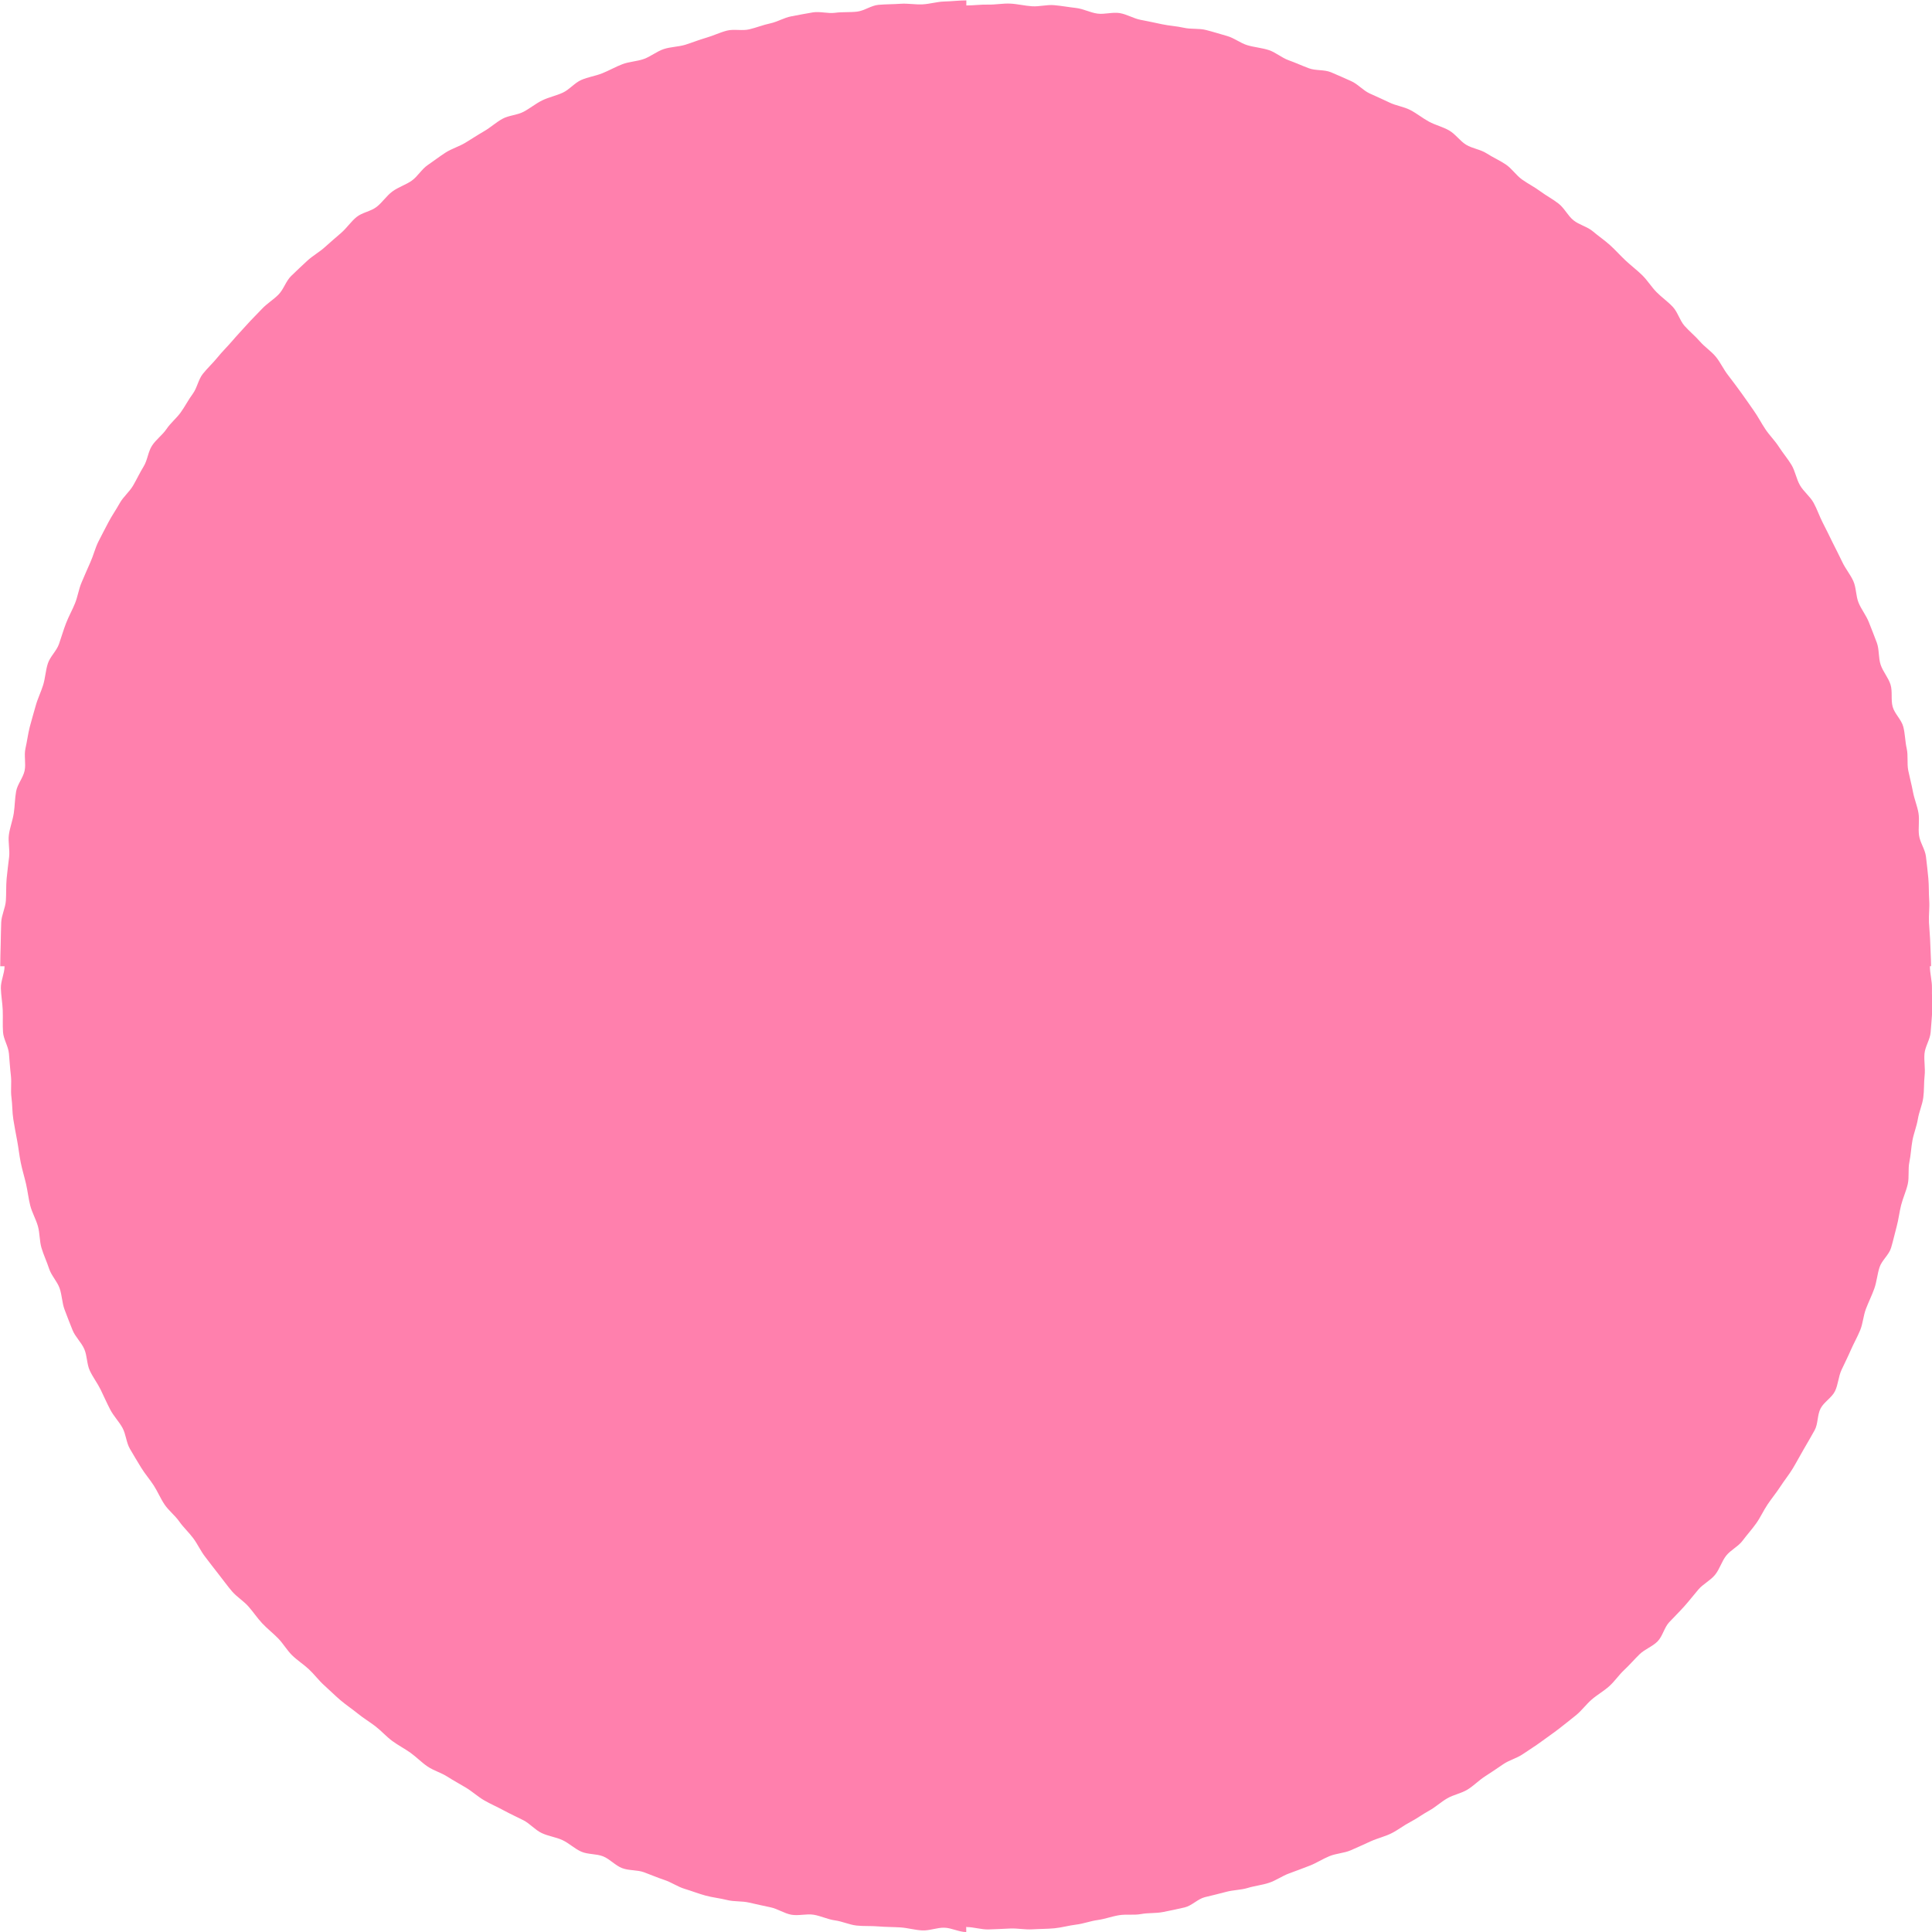
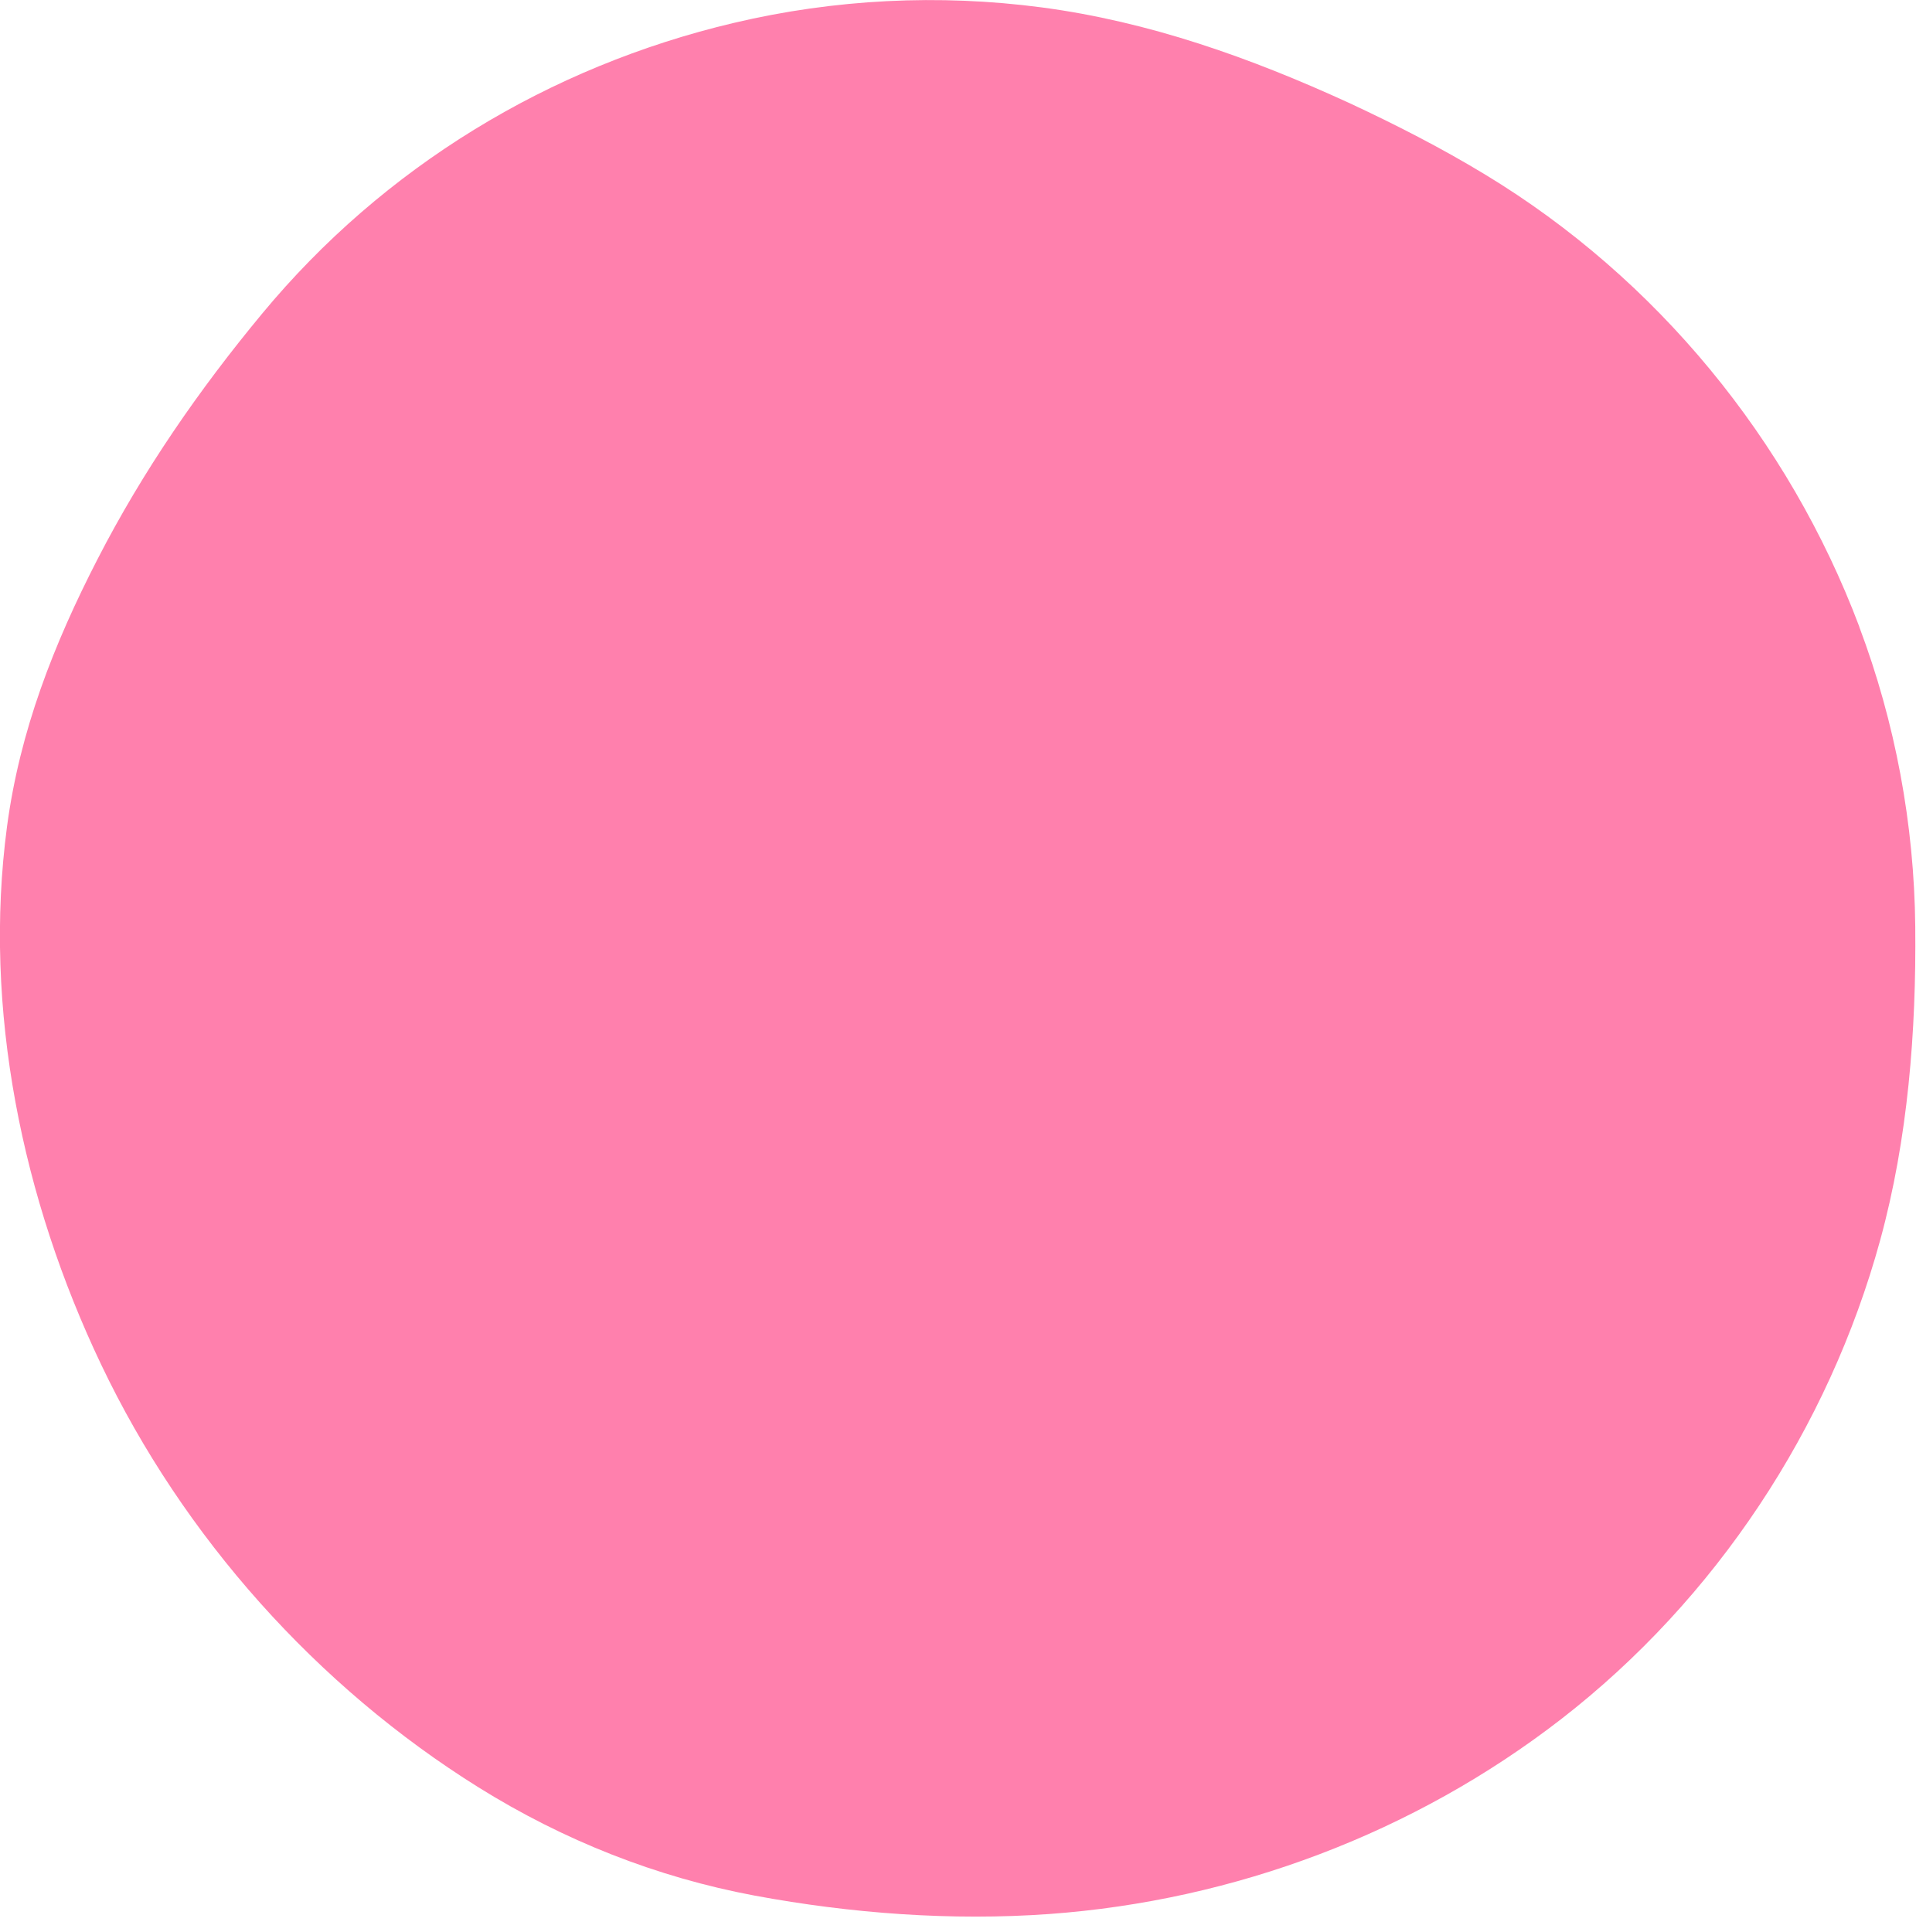
- <svg xmlns="http://www.w3.org/2000/svg" width="114" height="114" viewBox="0 0 114 114" fill="none">
-   <path d="M57.014 113.674V114.003C56.581 114.003 56.152 113.757 55.72 113.746C55.288 113.736 54.848 113.928 54.419 113.907C53.99 113.887 53.561 113.757 53.129 113.729C52.697 113.702 52.264 113.708 51.835 113.671C51.406 113.633 50.964 113.667 50.538 113.619C50.113 113.571 49.697 113.372 49.268 113.314C48.839 113.256 48.434 113.05 48.009 112.981C47.583 112.913 47.12 113.057 46.698 112.981C46.276 112.906 45.888 112.632 45.466 112.543C45.044 112.453 44.625 112.364 44.203 112.265C43.781 112.165 43.325 112.22 42.91 112.114C42.494 112.008 42.052 111.966 41.636 111.853C41.221 111.74 40.813 111.579 40.401 111.455C39.989 111.332 39.618 111.065 39.21 110.931C38.802 110.797 38.404 110.622 37.999 110.475C37.594 110.327 37.11 110.386 36.709 110.231C36.307 110.077 35.991 109.7 35.59 109.538C35.188 109.377 34.697 109.432 34.303 109.261C33.908 109.089 33.579 108.76 33.188 108.578C32.796 108.397 32.34 108.345 31.952 108.156C31.564 107.968 31.266 107.601 30.881 107.405C30.497 107.21 30.102 107.032 29.725 106.826C29.348 106.62 28.946 106.449 28.572 106.233C28.198 106.017 27.875 105.715 27.508 105.492C27.141 105.269 26.76 105.067 26.396 104.833C26.033 104.6 25.593 104.48 25.236 104.24C24.88 104 24.574 103.678 24.224 103.427C23.874 103.177 23.483 102.978 23.136 102.721C22.79 102.464 22.501 102.131 22.158 101.867C21.815 101.603 21.441 101.38 21.108 101.109C20.775 100.838 20.412 100.598 20.082 100.317C19.753 100.036 19.447 99.727 19.128 99.443C18.809 99.158 18.548 98.798 18.232 98.503C17.917 98.208 17.546 97.975 17.237 97.673C16.928 97.371 16.712 96.98 16.41 96.672C16.108 96.363 15.765 96.099 15.47 95.784C15.175 95.468 14.938 95.105 14.65 94.782C14.361 94.46 13.974 94.227 13.692 93.901C13.411 93.575 13.164 93.219 12.893 92.882C12.622 92.546 12.368 92.197 12.103 91.857C11.839 91.517 11.661 91.113 11.403 90.766C11.146 90.42 10.82 90.125 10.573 89.772C10.326 89.419 9.962 89.144 9.718 88.788C9.475 88.431 9.31 88.023 9.077 87.66C8.843 87.296 8.552 86.967 8.329 86.6C8.106 86.233 7.879 85.859 7.663 85.485C7.447 85.112 7.433 84.625 7.224 84.247C7.014 83.87 6.699 83.551 6.5 83.167C6.3 82.783 6.129 82.389 5.94 82.001C5.751 81.614 5.48 81.264 5.298 80.873C5.117 80.482 5.147 79.999 4.972 79.601C4.797 79.203 4.444 78.887 4.283 78.49C4.121 78.092 3.967 77.687 3.813 77.282C3.658 76.878 3.662 76.422 3.517 76.014C3.373 75.606 3.03 75.269 2.896 74.858C2.762 74.447 2.574 74.052 2.45 73.641C2.327 73.229 2.354 72.77 2.237 72.355C2.121 71.94 1.891 71.552 1.784 71.134C1.678 70.715 1.633 70.28 1.537 69.862C1.441 69.443 1.311 69.028 1.225 68.603C1.139 68.178 1.095 67.749 1.016 67.324C0.937 66.899 0.854 66.477 0.786 66.048C0.717 65.62 0.734 65.184 0.676 64.755C0.618 64.327 0.693 63.888 0.642 63.456C0.59 63.023 0.566 62.602 0.528 62.17C0.491 61.737 0.209 61.33 0.178 60.901C0.148 60.472 0.178 60.037 0.161 59.605C0.144 59.172 0.062 58.744 0.051 58.312C0.041 57.88 0.268 57.447 0.268 57.015H0.014C0.014 56.583 0.031 56.148 0.041 55.719C0.051 55.291 0.055 54.852 0.072 54.423C0.089 53.994 0.319 53.572 0.347 53.14C0.374 52.708 0.353 52.276 0.391 51.847C0.429 51.419 0.491 50.99 0.539 50.562C0.587 50.133 0.467 49.68 0.525 49.255C0.583 48.83 0.748 48.411 0.813 47.986C0.878 47.561 0.875 47.118 0.951 46.697C1.026 46.275 1.362 45.898 1.452 45.476C1.541 45.054 1.407 44.584 1.503 44.162C1.599 43.741 1.651 43.305 1.757 42.89C1.863 42.475 1.994 42.057 2.107 41.642C2.22 41.227 2.419 40.833 2.546 40.421C2.673 40.01 2.69 39.557 2.824 39.149C2.958 38.741 3.336 38.411 3.48 38.003C3.624 37.595 3.74 37.18 3.895 36.779C4.049 36.378 4.266 35.997 4.427 35.599C4.588 35.202 4.646 34.756 4.818 34.361C4.99 33.967 5.154 33.566 5.333 33.175C5.511 32.784 5.611 32.349 5.803 31.964C5.995 31.58 6.201 31.196 6.4 30.812C6.599 30.428 6.853 30.075 7.062 29.694C7.272 29.314 7.635 29.026 7.852 28.655C8.068 28.285 8.25 27.89 8.476 27.523C8.703 27.157 8.734 26.666 8.967 26.303C9.2 25.939 9.585 25.672 9.825 25.315C10.065 24.958 10.418 24.677 10.669 24.327C10.919 23.978 11.115 23.587 11.373 23.24C11.63 22.894 11.698 22.404 11.966 22.064C12.234 21.725 12.56 21.43 12.831 21.094C13.102 20.758 13.414 20.456 13.696 20.127C13.977 19.797 14.276 19.485 14.564 19.163C14.852 18.84 15.161 18.542 15.456 18.227C15.751 17.911 16.136 17.685 16.438 17.376C16.74 17.068 16.87 16.587 17.179 16.286C17.488 15.984 17.807 15.689 18.123 15.394C18.438 15.099 18.829 14.886 19.152 14.598C19.475 14.31 19.797 14.026 20.127 13.745C20.456 13.463 20.7 13.083 21.036 12.808C21.372 12.534 21.873 12.476 22.217 12.212C22.56 11.948 22.803 11.557 23.15 11.3C23.497 11.042 23.936 10.912 24.289 10.665C24.643 10.418 24.873 9.99 25.23 9.746C25.587 9.503 25.93 9.235 26.293 9.002C26.657 8.769 27.093 8.645 27.46 8.422C27.827 8.199 28.191 7.959 28.565 7.743C28.939 7.527 29.265 7.222 29.643 7.013C30.02 6.804 30.508 6.797 30.888 6.598C31.269 6.399 31.609 6.111 31.997 5.922C32.385 5.734 32.82 5.648 33.212 5.466C33.603 5.285 33.901 4.894 34.296 4.719C34.691 4.544 35.137 4.486 35.538 4.324C35.94 4.163 36.317 3.944 36.722 3.789C37.127 3.635 37.584 3.625 37.989 3.481C38.393 3.337 38.75 3.035 39.159 2.898C39.567 2.761 40.023 2.767 40.435 2.641C40.847 2.514 41.249 2.346 41.664 2.229C42.079 2.112 42.474 1.914 42.892 1.807C43.311 1.701 43.785 1.831 44.207 1.732C44.629 1.632 45.03 1.468 45.452 1.379C45.874 1.289 46.266 1.042 46.691 0.964C47.117 0.885 47.542 0.799 47.968 0.73C48.393 0.662 48.853 0.813 49.282 0.754C49.711 0.696 50.147 0.737 50.576 0.686C51.005 0.634 51.406 0.322 51.835 0.285C52.264 0.247 52.7 0.254 53.133 0.223C53.565 0.192 54.001 0.278 54.433 0.257C54.865 0.237 55.291 0.099 55.723 0.089C56.156 0.079 56.588 0.024 57.02 0.024V0.322C57.453 0.322 57.882 0.261 58.314 0.271C58.747 0.281 59.182 0.192 59.611 0.213C60.04 0.233 60.469 0.343 60.898 0.37C61.327 0.398 61.773 0.267 62.202 0.305C62.631 0.343 63.06 0.422 63.489 0.47C63.918 0.518 64.327 0.744 64.752 0.802C65.178 0.861 65.641 0.703 66.066 0.772C66.492 0.84 66.89 1.094 67.312 1.173C67.734 1.252 68.156 1.344 68.578 1.433C69.001 1.523 69.436 1.543 69.858 1.639C70.281 1.735 70.744 1.663 71.162 1.77C71.581 1.876 71.996 2.01 72.412 2.126C72.827 2.243 73.191 2.545 73.602 2.668C74.014 2.791 74.46 2.822 74.869 2.956C75.277 3.09 75.627 3.409 76.032 3.553C76.437 3.697 76.828 3.879 77.233 4.029C77.638 4.18 78.132 4.098 78.534 4.263C78.935 4.427 79.326 4.612 79.721 4.784C80.116 4.955 80.421 5.329 80.812 5.511C81.204 5.693 81.602 5.861 81.986 6.049C82.37 6.238 82.83 6.293 83.215 6.492C83.599 6.691 83.939 6.972 84.316 7.177C84.694 7.383 85.136 7.483 85.51 7.699C85.884 7.915 86.145 8.319 86.512 8.542C86.879 8.765 87.36 8.817 87.72 9.05C88.081 9.283 88.486 9.461 88.846 9.701C89.206 9.941 89.457 10.339 89.807 10.59C90.157 10.84 90.548 11.035 90.894 11.293C91.241 11.55 91.632 11.752 91.972 12.02C92.312 12.287 92.511 12.729 92.847 13C93.183 13.271 93.66 13.371 93.99 13.652C94.319 13.933 94.683 14.177 95.002 14.465C95.321 14.753 95.61 15.082 95.925 15.377C96.241 15.672 96.591 15.936 96.9 16.238C97.209 16.54 97.439 16.924 97.741 17.232C98.043 17.541 98.41 17.791 98.705 18.107C99 18.422 99.113 18.906 99.398 19.228C99.683 19.55 100.026 19.825 100.308 20.151C100.589 20.476 100.973 20.72 101.248 21.056C101.522 21.392 101.701 21.8 101.969 22.14C102.236 22.479 102.487 22.832 102.744 23.179C103.001 23.525 103.238 23.885 103.489 24.238C103.739 24.591 103.935 24.979 104.175 25.336C104.415 25.692 104.731 26.001 104.964 26.364C105.198 26.728 105.483 27.061 105.706 27.427C105.929 27.794 105.994 28.261 106.21 28.635C106.426 29.008 106.804 29.29 107.013 29.667C107.222 30.044 107.356 30.462 107.555 30.846C107.754 31.231 107.943 31.618 108.132 32.006C108.321 32.393 108.526 32.774 108.708 33.165C108.89 33.556 109.185 33.898 109.36 34.293C109.535 34.687 109.504 35.171 109.669 35.569C109.834 35.966 110.122 36.32 110.277 36.721C110.431 37.122 110.599 37.523 110.747 37.931C110.894 38.34 110.833 38.813 110.97 39.224C111.107 39.636 111.426 39.986 111.553 40.397C111.68 40.809 111.563 41.292 111.68 41.707C111.797 42.122 112.195 42.462 112.305 42.88C112.415 43.298 112.411 43.744 112.507 44.166C112.603 44.588 112.514 45.047 112.6 45.469C112.686 45.891 112.799 46.306 112.878 46.731C112.957 47.156 113.135 47.561 113.204 47.986C113.272 48.411 113.176 48.861 113.235 49.289C113.293 49.718 113.592 50.112 113.643 50.541C113.695 50.97 113.743 51.398 113.784 51.83C113.825 52.262 113.804 52.694 113.835 53.127C113.866 53.559 113.801 53.991 113.821 54.423C113.842 54.855 113.89 55.284 113.9 55.716C113.911 56.148 113.945 56.577 113.945 57.012H113.876C113.876 57.444 114.007 57.88 113.997 58.308C113.986 58.737 114.031 59.176 114.014 59.608C113.996 60.04 113.952 60.472 113.921 60.904C113.89 61.336 113.595 61.744 113.557 62.173C113.52 62.602 113.612 63.044 113.564 63.473C113.516 63.901 113.544 64.34 113.485 64.769C113.427 65.198 113.235 65.606 113.166 66.031C113.097 66.456 112.926 66.864 112.847 67.286C112.768 67.708 112.754 68.147 112.665 68.569C112.576 68.99 112.665 69.454 112.569 69.872C112.473 70.29 112.284 70.691 112.178 71.11C112.071 71.528 112.027 71.964 111.913 72.379C111.8 72.794 111.708 73.222 111.584 73.634C111.461 74.045 111.038 74.368 110.905 74.776C110.771 75.184 110.74 75.63 110.596 76.034C110.452 76.439 110.256 76.826 110.102 77.231C109.947 77.636 109.927 78.088 109.762 78.49C109.597 78.891 109.381 79.268 109.209 79.662C109.038 80.057 108.842 80.444 108.66 80.835C108.478 81.226 108.465 81.7 108.276 82.087C108.087 82.475 107.624 82.725 107.425 83.109C107.226 83.493 107.284 84.011 107.075 84.391C106.865 84.772 106.646 85.146 106.43 85.516C106.213 85.887 106.011 86.274 105.788 86.644C105.565 87.015 105.287 87.354 105.054 87.714C104.82 88.075 104.539 88.414 104.299 88.771C104.058 89.127 103.88 89.532 103.629 89.885C103.379 90.238 103.084 90.561 102.826 90.907C102.569 91.254 102.123 91.456 101.855 91.795C101.588 92.135 101.471 92.591 101.196 92.927C100.922 93.263 100.493 93.465 100.215 93.791C99.937 94.117 99.673 94.46 99.385 94.782C99.096 95.105 98.791 95.406 98.496 95.718C98.201 96.031 98.108 96.545 97.809 96.85C97.511 97.155 97.051 97.313 96.742 97.615C96.433 97.917 96.152 98.246 95.836 98.541C95.52 98.836 95.277 99.209 94.954 99.498C94.632 99.786 94.247 100.002 93.921 100.283C93.595 100.564 93.334 100.931 93.002 101.202C92.669 101.473 92.326 101.744 91.986 102.008C91.646 102.272 91.286 102.515 90.939 102.772C90.593 103.03 90.219 103.253 89.865 103.499C89.512 103.746 89.062 103.853 88.705 104.096C88.348 104.34 87.995 104.58 87.631 104.813C87.267 105.046 86.962 105.368 86.595 105.595C86.228 105.821 85.771 105.897 85.397 106.113C85.023 106.329 84.704 106.634 84.323 106.843C83.942 107.052 83.595 107.313 83.211 107.512C82.827 107.711 82.484 107.988 82.096 108.18C81.708 108.373 81.276 108.469 80.884 108.647C80.493 108.825 80.099 109.007 79.704 109.178C79.309 109.35 78.846 109.36 78.444 109.525C78.043 109.689 77.679 109.933 77.278 110.087C76.876 110.241 76.475 110.396 76.066 110.543C75.658 110.691 75.298 110.958 74.886 111.095C74.474 111.233 74.038 111.274 73.623 111.401C73.208 111.527 72.762 111.517 72.343 111.634C71.924 111.75 71.509 111.84 71.09 111.946C70.672 112.052 70.325 112.45 69.903 112.549C69.481 112.649 69.059 112.735 68.633 112.82C68.208 112.906 67.762 112.861 67.336 112.94C66.911 113.019 66.461 112.94 66.035 113.009C65.61 113.077 65.198 113.235 64.769 113.294C64.34 113.352 63.928 113.513 63.499 113.564C63.071 113.616 62.648 113.739 62.216 113.781C61.784 113.822 61.351 113.815 60.919 113.842C60.486 113.87 60.051 113.777 59.618 113.794C59.186 113.811 58.757 113.839 58.325 113.849C57.892 113.859 57.463 113.708 57.031 113.708L57.014 113.674Z" fill="#FF80AD" />
+ <svg xmlns="http://www.w3.org/2000/svg" width="114" height="115" viewBox="0 0 114 115" fill="none">
+   <path d="M110.654 37.288C106.465 26.18 98.592 16.576 88.422 10.409C85.792 8.811 83.046 7.407 80.261 6.112C74.42 3.436 68.393 1.287 62.001 0.441C55.888 -0.365 49.675 -0.055 43.671 1.364C32.663 3.963 22.827 9.952 15.613 18.655C11.843 23.201 8.507 28.026 5.808 33.278C3.194 38.358 1.177 43.509 0.417 49.203C-1.026 60.079 1.332 71.389 6.025 81.233C10.912 91.488 18.855 100.385 28.49 106.397C33.54 109.546 39.071 111.742 44.927 112.836C50.645 113.898 56.648 114.348 62.451 113.929C73.482 113.13 84.179 109.097 92.921 102.324C102.114 95.196 108.831 85.026 111.903 73.817C113.555 67.782 114.052 61.397 113.99 55.153C113.928 49.063 112.803 43.005 110.654 37.303V37.288Z" fill="#FF80AD" />
</svg>
